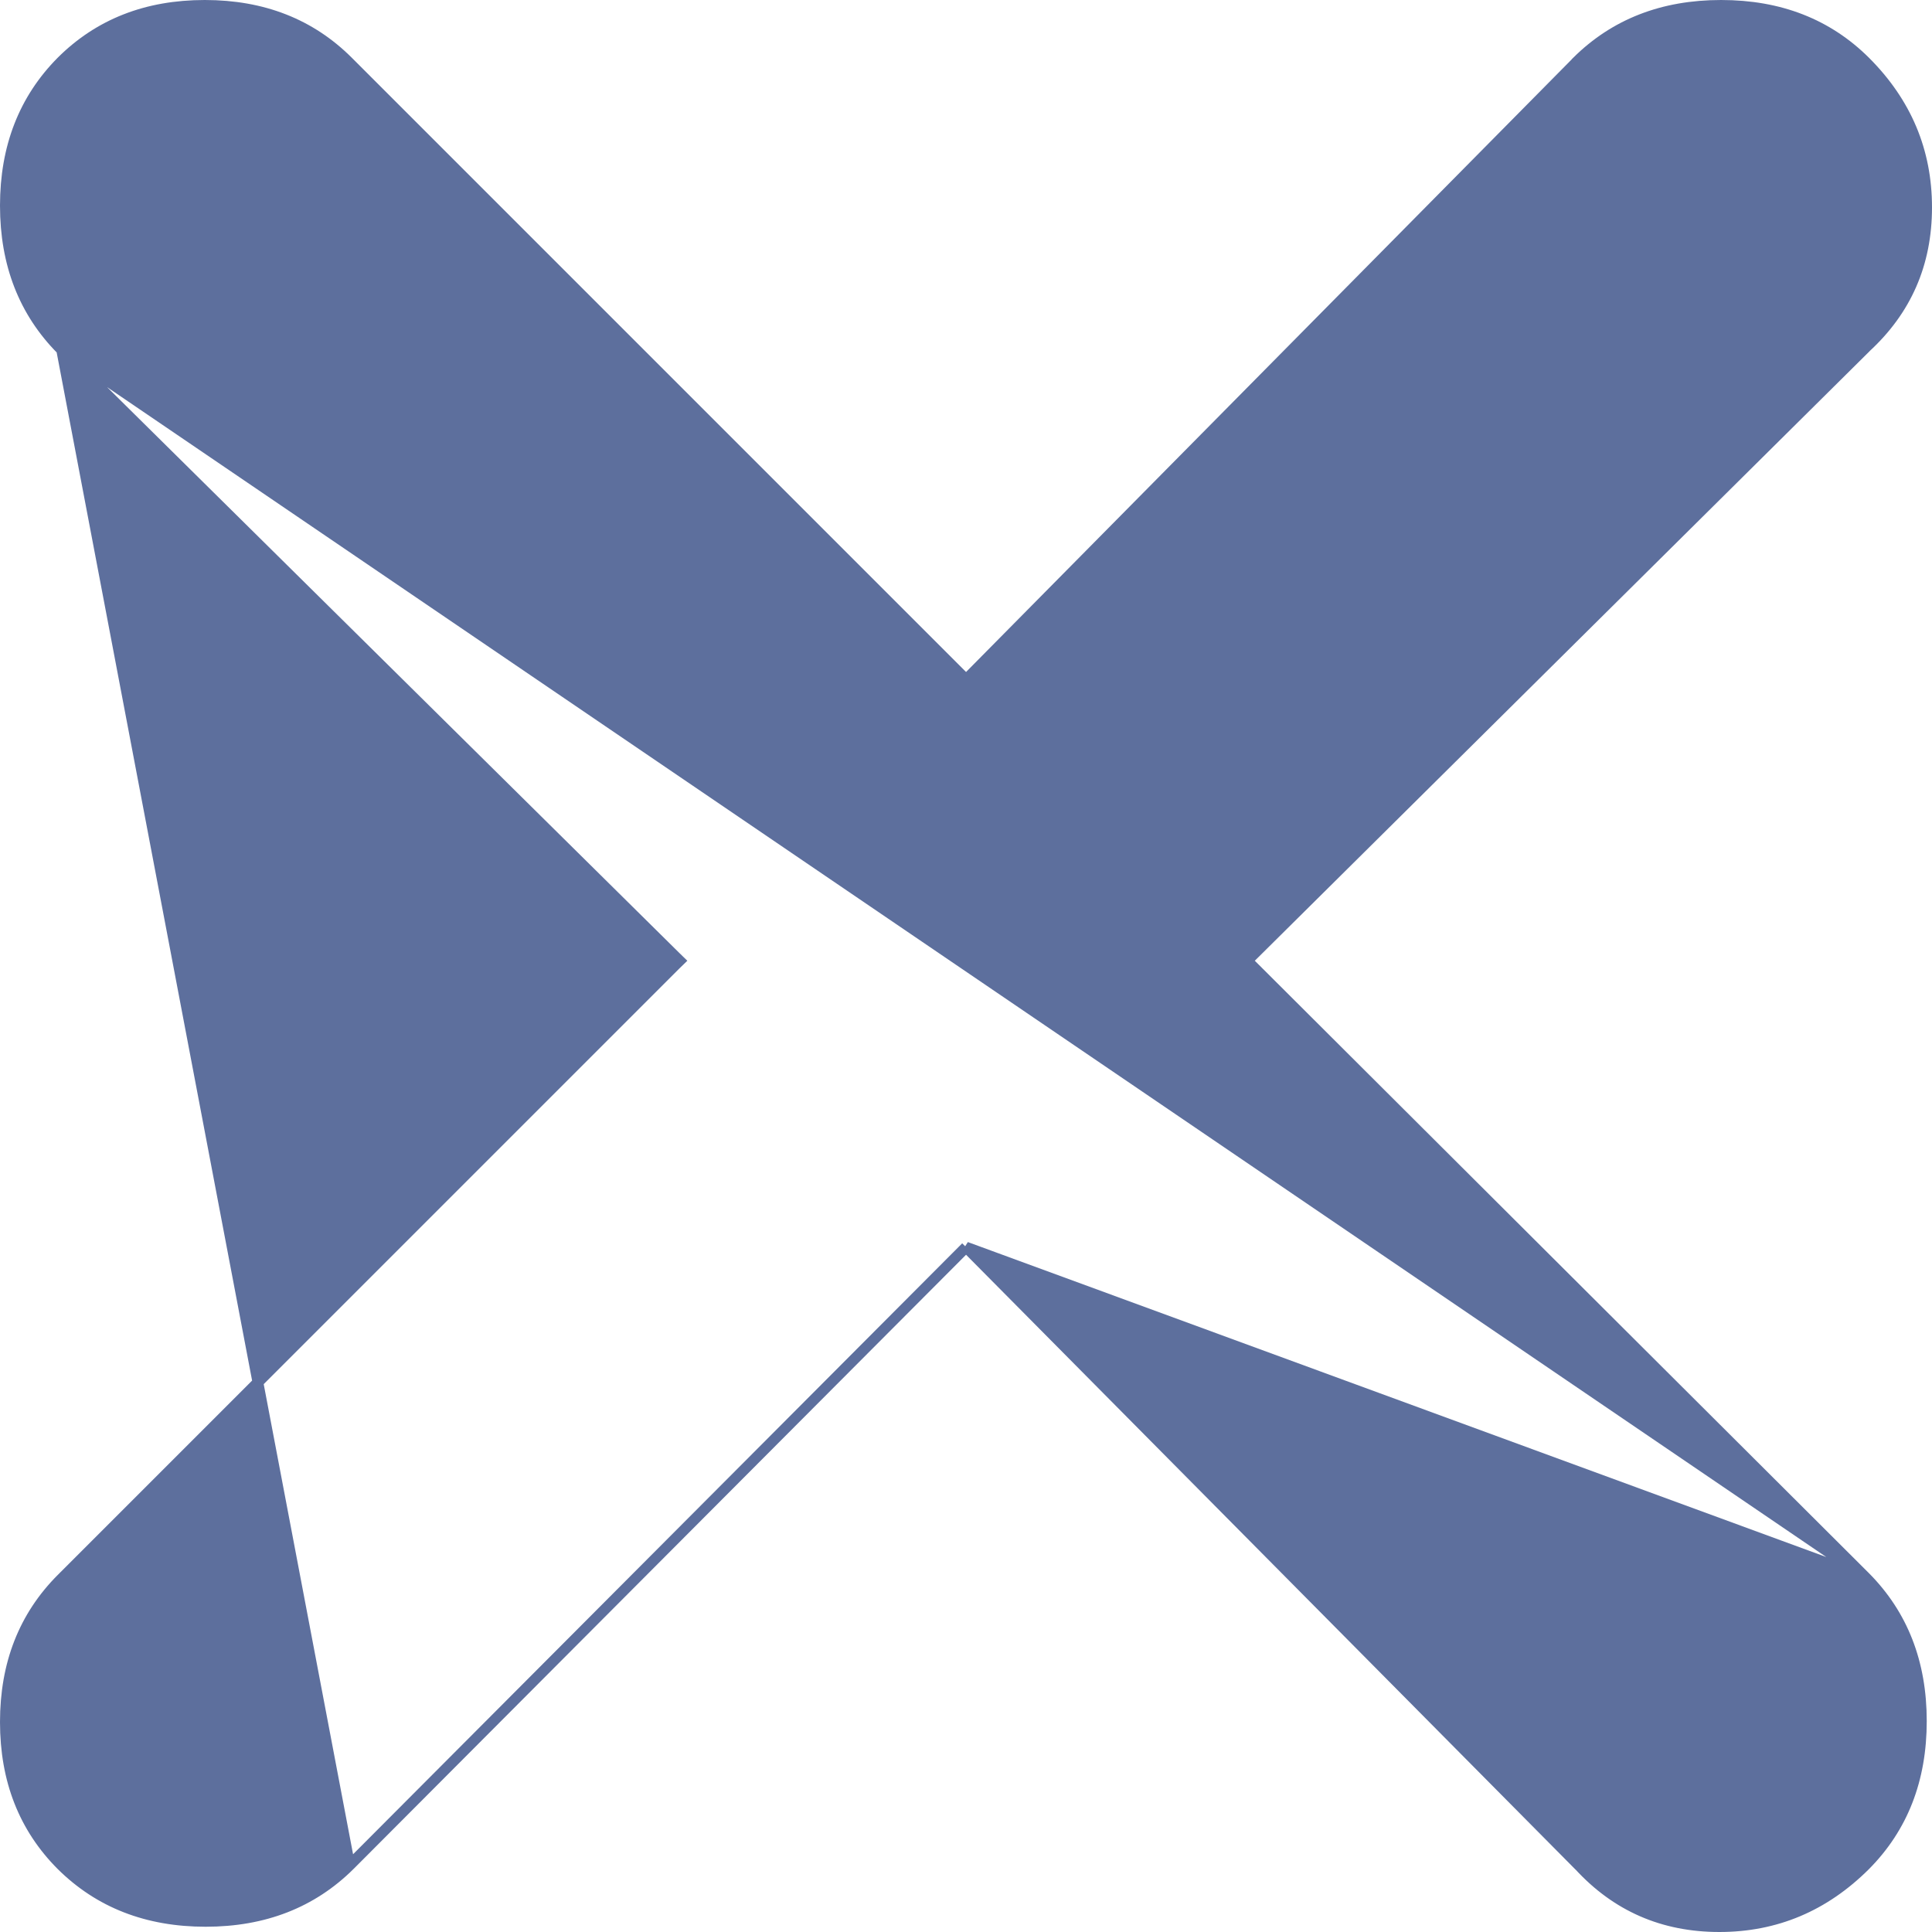
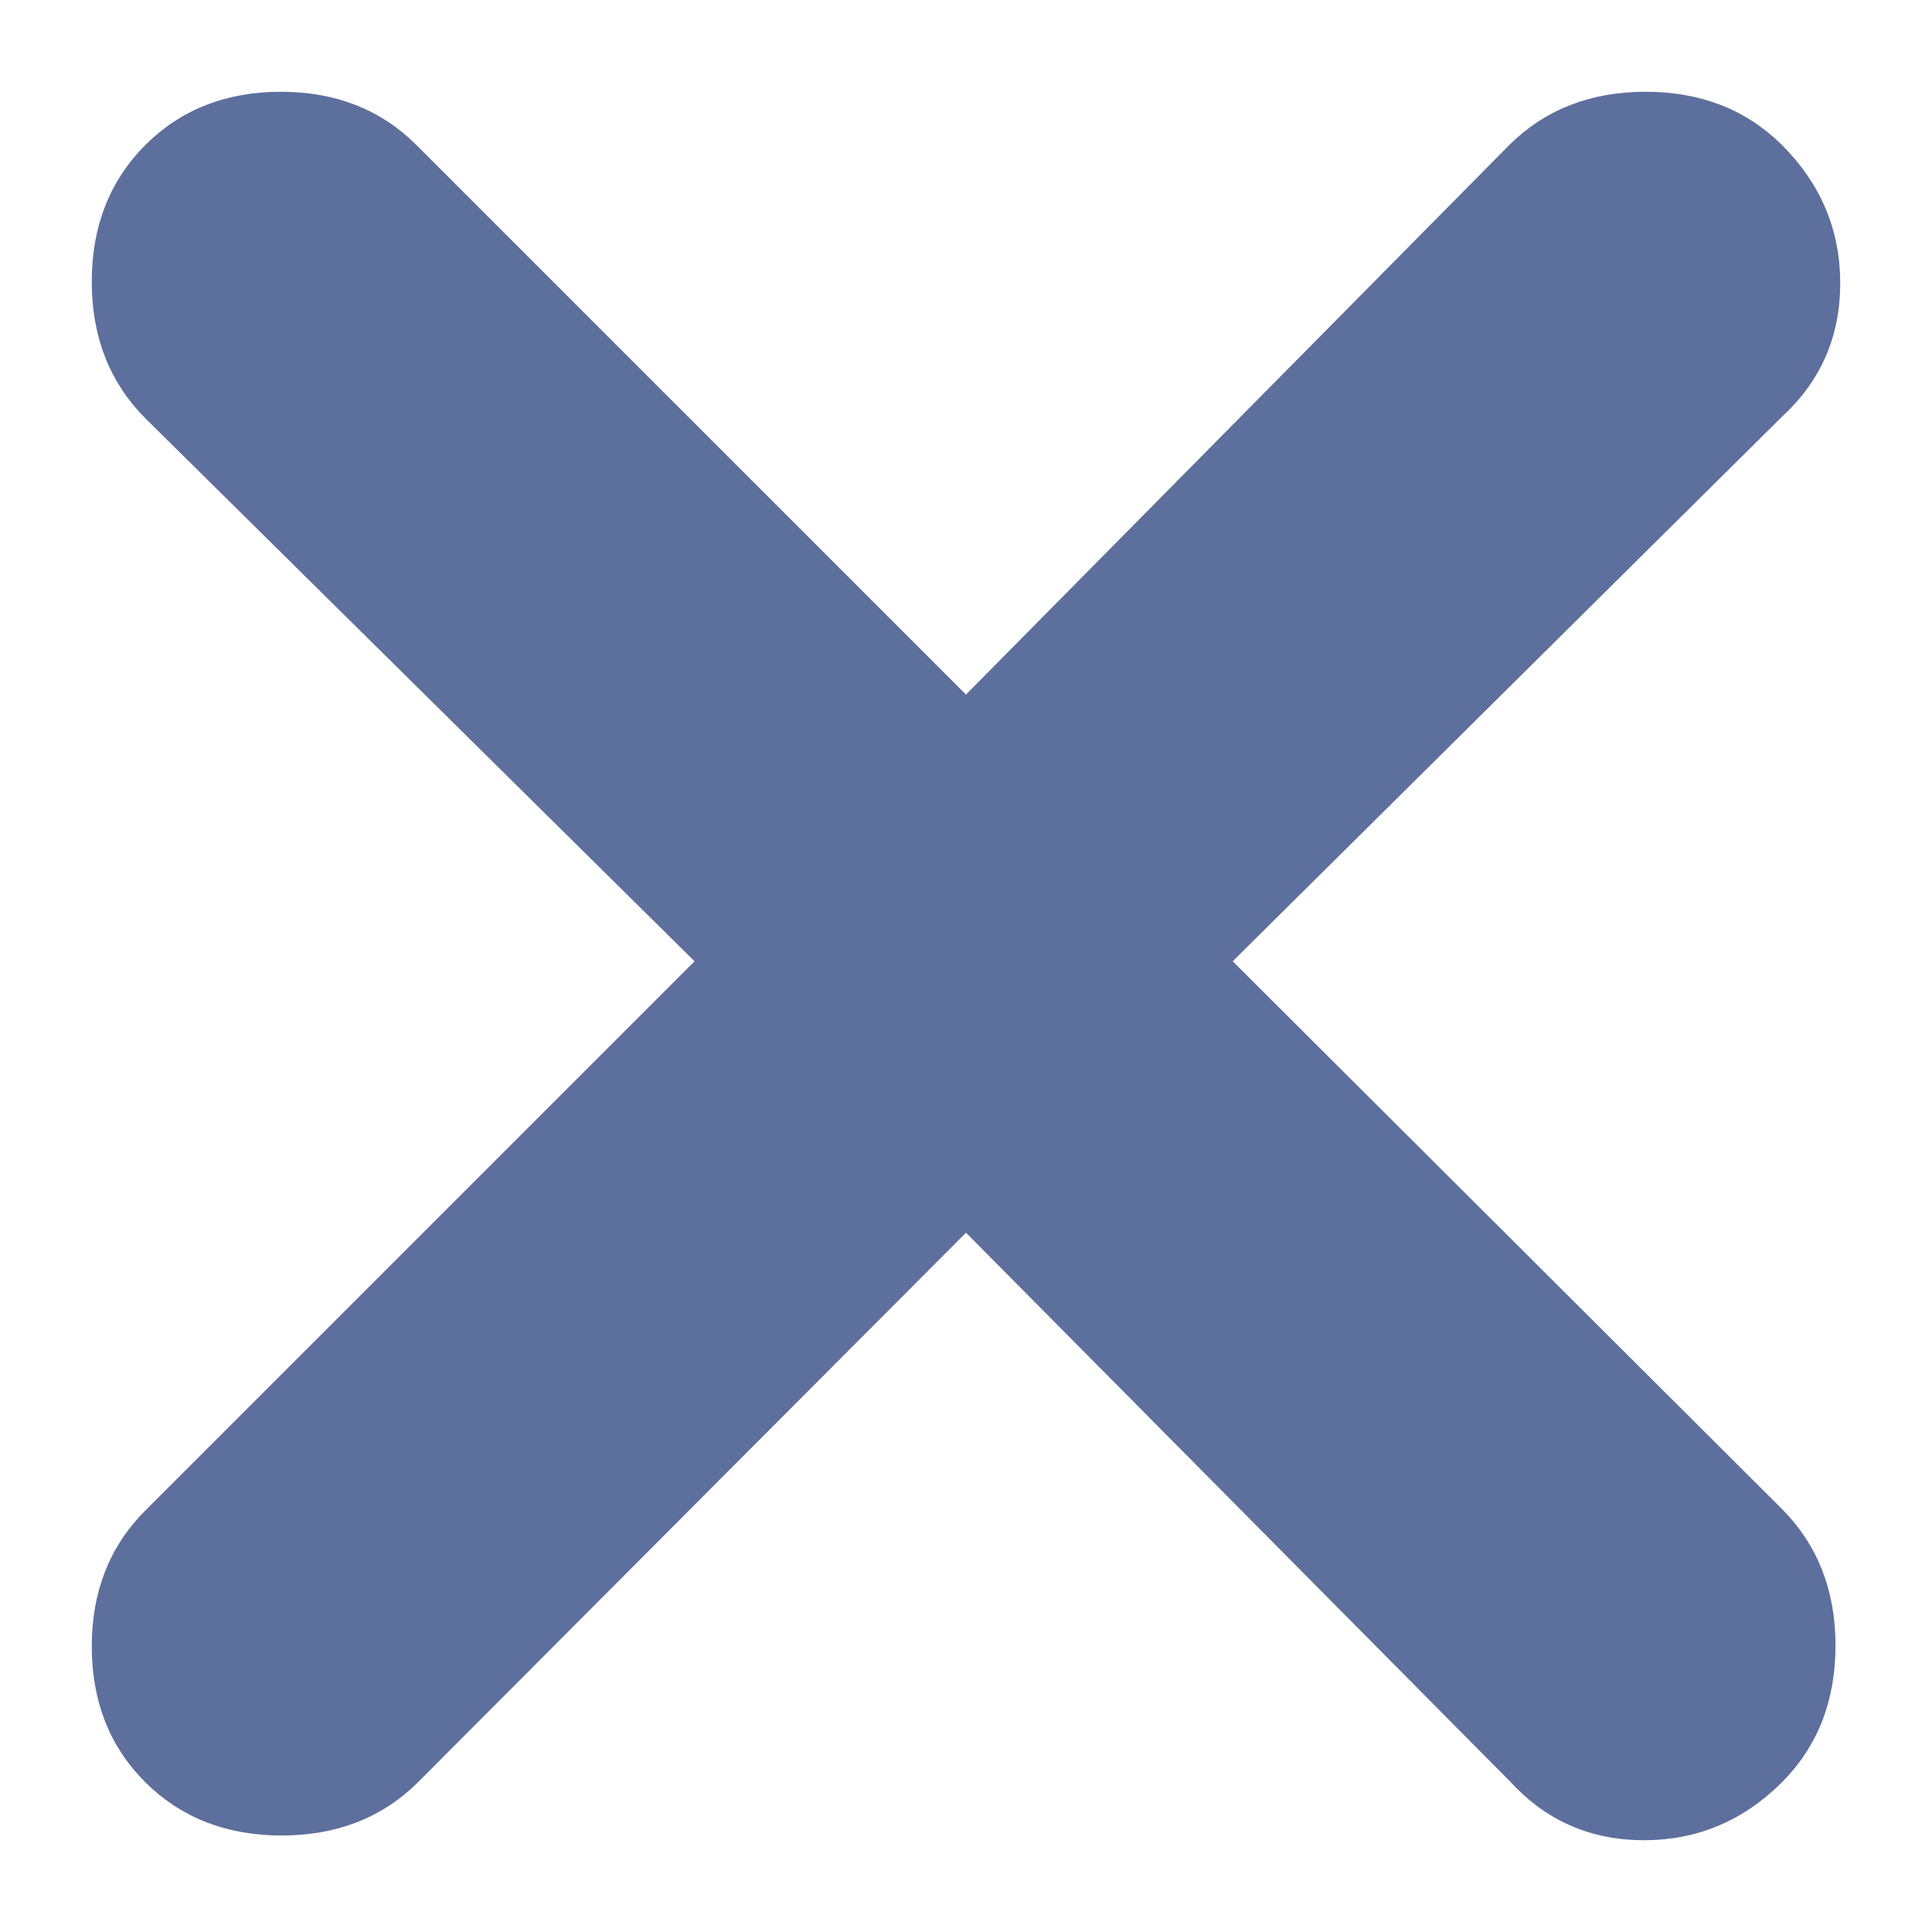
- <svg xmlns="http://www.w3.org/2000/svg" width="18" height="18" viewBox="0 0 18 18" fill="none">
-   <path id="Vector" d="M9 11.619L9.036 11.655L14.709 17.378L14.711 17.379L14.711 17.379C15.06 17.76 15.495 17.95 16.019 17.95C16.543 17.95 16.995 17.76 17.378 17.378C17.726 17.027 17.901 16.581 17.901 16.035C17.901 15.49 17.726 15.044 17.378 14.693L9 11.619ZM9 11.619L8.965 11.655L3.258 17.378L9 11.619ZM0.574 3.258L6.296 8.916L6.332 8.951L6.296 8.986L0.573 14.709C0.225 15.058 0.05 15.501 0.05 16.044C0.05 16.586 0.225 17.029 0.573 17.378C0.924 17.726 1.37 17.901 1.916 17.901C2.461 17.901 2.907 17.726 3.258 17.378L0.574 3.258ZM0.574 3.258C0.573 3.258 0.573 3.258 0.573 3.258C0.225 2.907 0.05 2.461 0.05 1.916C0.05 1.37 0.225 0.924 0.573 0.573C0.922 0.225 1.365 0.05 1.908 0.05C2.45 0.05 2.893 0.225 3.242 0.573L8.965 6.296L9 6.332L9.036 6.296L14.693 0.574C14.693 0.573 14.693 0.573 14.693 0.573C15.044 0.225 15.49 0.05 16.035 0.05C16.581 0.05 17.027 0.225 17.378 0.574C17.76 0.956 17.95 1.408 17.95 1.932C17.95 2.456 17.76 2.891 17.379 3.24L17.379 3.24L17.378 3.242L11.655 8.916L11.619 8.951L11.655 8.986L17.378 14.693L0.574 3.258Z" fill="#5D6F9D" stroke="#5D6F9D" stroke-width="0.1" />
+ <svg xmlns="http://www.w3.org/2000/svg" width="20" height="20" viewBox="0 0 20 20" fill="none">
+   <path d="M10 12.69L4.293 18.413C3.932 18.772 3.473 18.951 2.916 18.951C2.358 18.951 1.899 18.772 1.538 18.413C1.179 18.054 1 17.598 1 17.044C1 16.489 1.179 16.033 1.538 15.674L7.261 9.951L1.538 4.293C1.179 3.932 1 3.473 1 2.916C1 2.358 1.179 1.899 1.538 1.538C1.897 1.179 2.353 1 2.908 1C3.462 1 3.918 1.179 4.277 1.538L10 7.261L15.658 1.538C16.019 1.179 16.478 1 17.035 1C17.593 1 18.052 1.179 18.413 1.538C18.804 1.929 19 2.394 19 2.932C19 3.47 18.804 3.918 18.413 4.277L12.69 9.951L18.413 15.658C18.772 16.019 18.951 16.478 18.951 17.035C18.951 17.593 18.772 18.052 18.413 18.413C18.022 18.804 17.557 19 17.019 19C16.481 19 16.033 18.804 15.674 18.413L10 12.69Z" fill="#5D6F9D" stroke="#5D6F9D" stroke-width="0.1" />
</svg>
